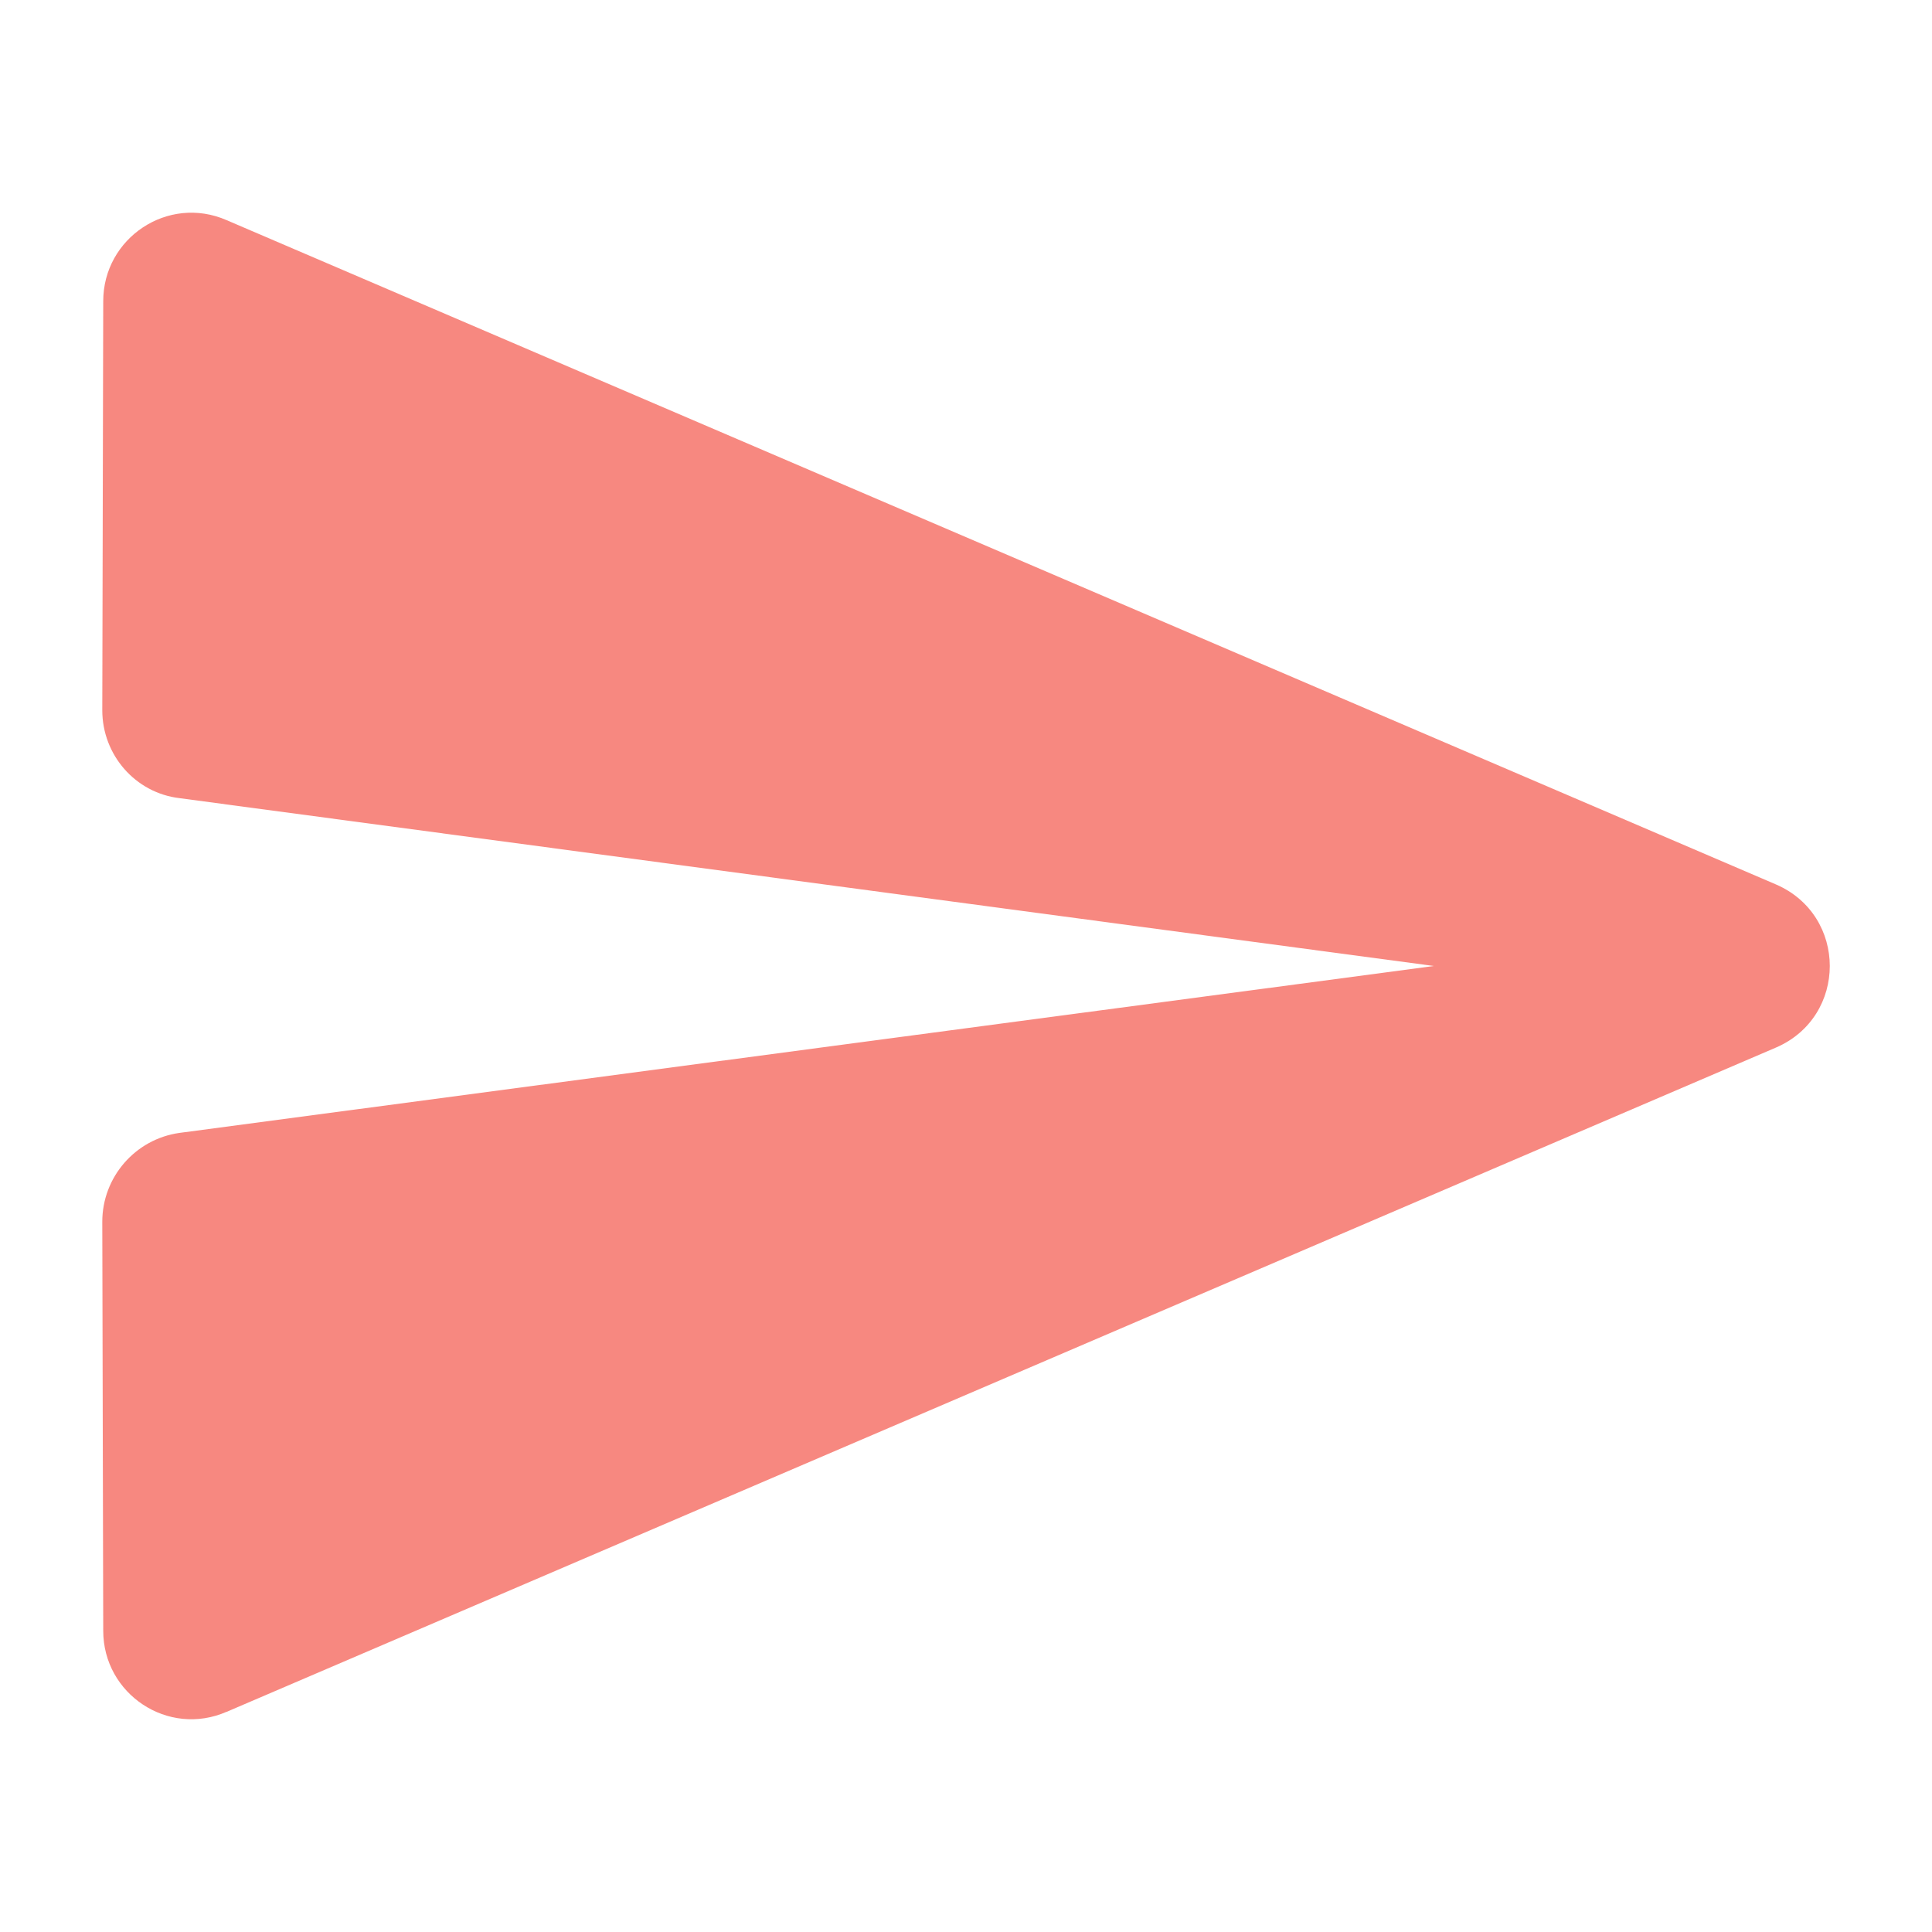
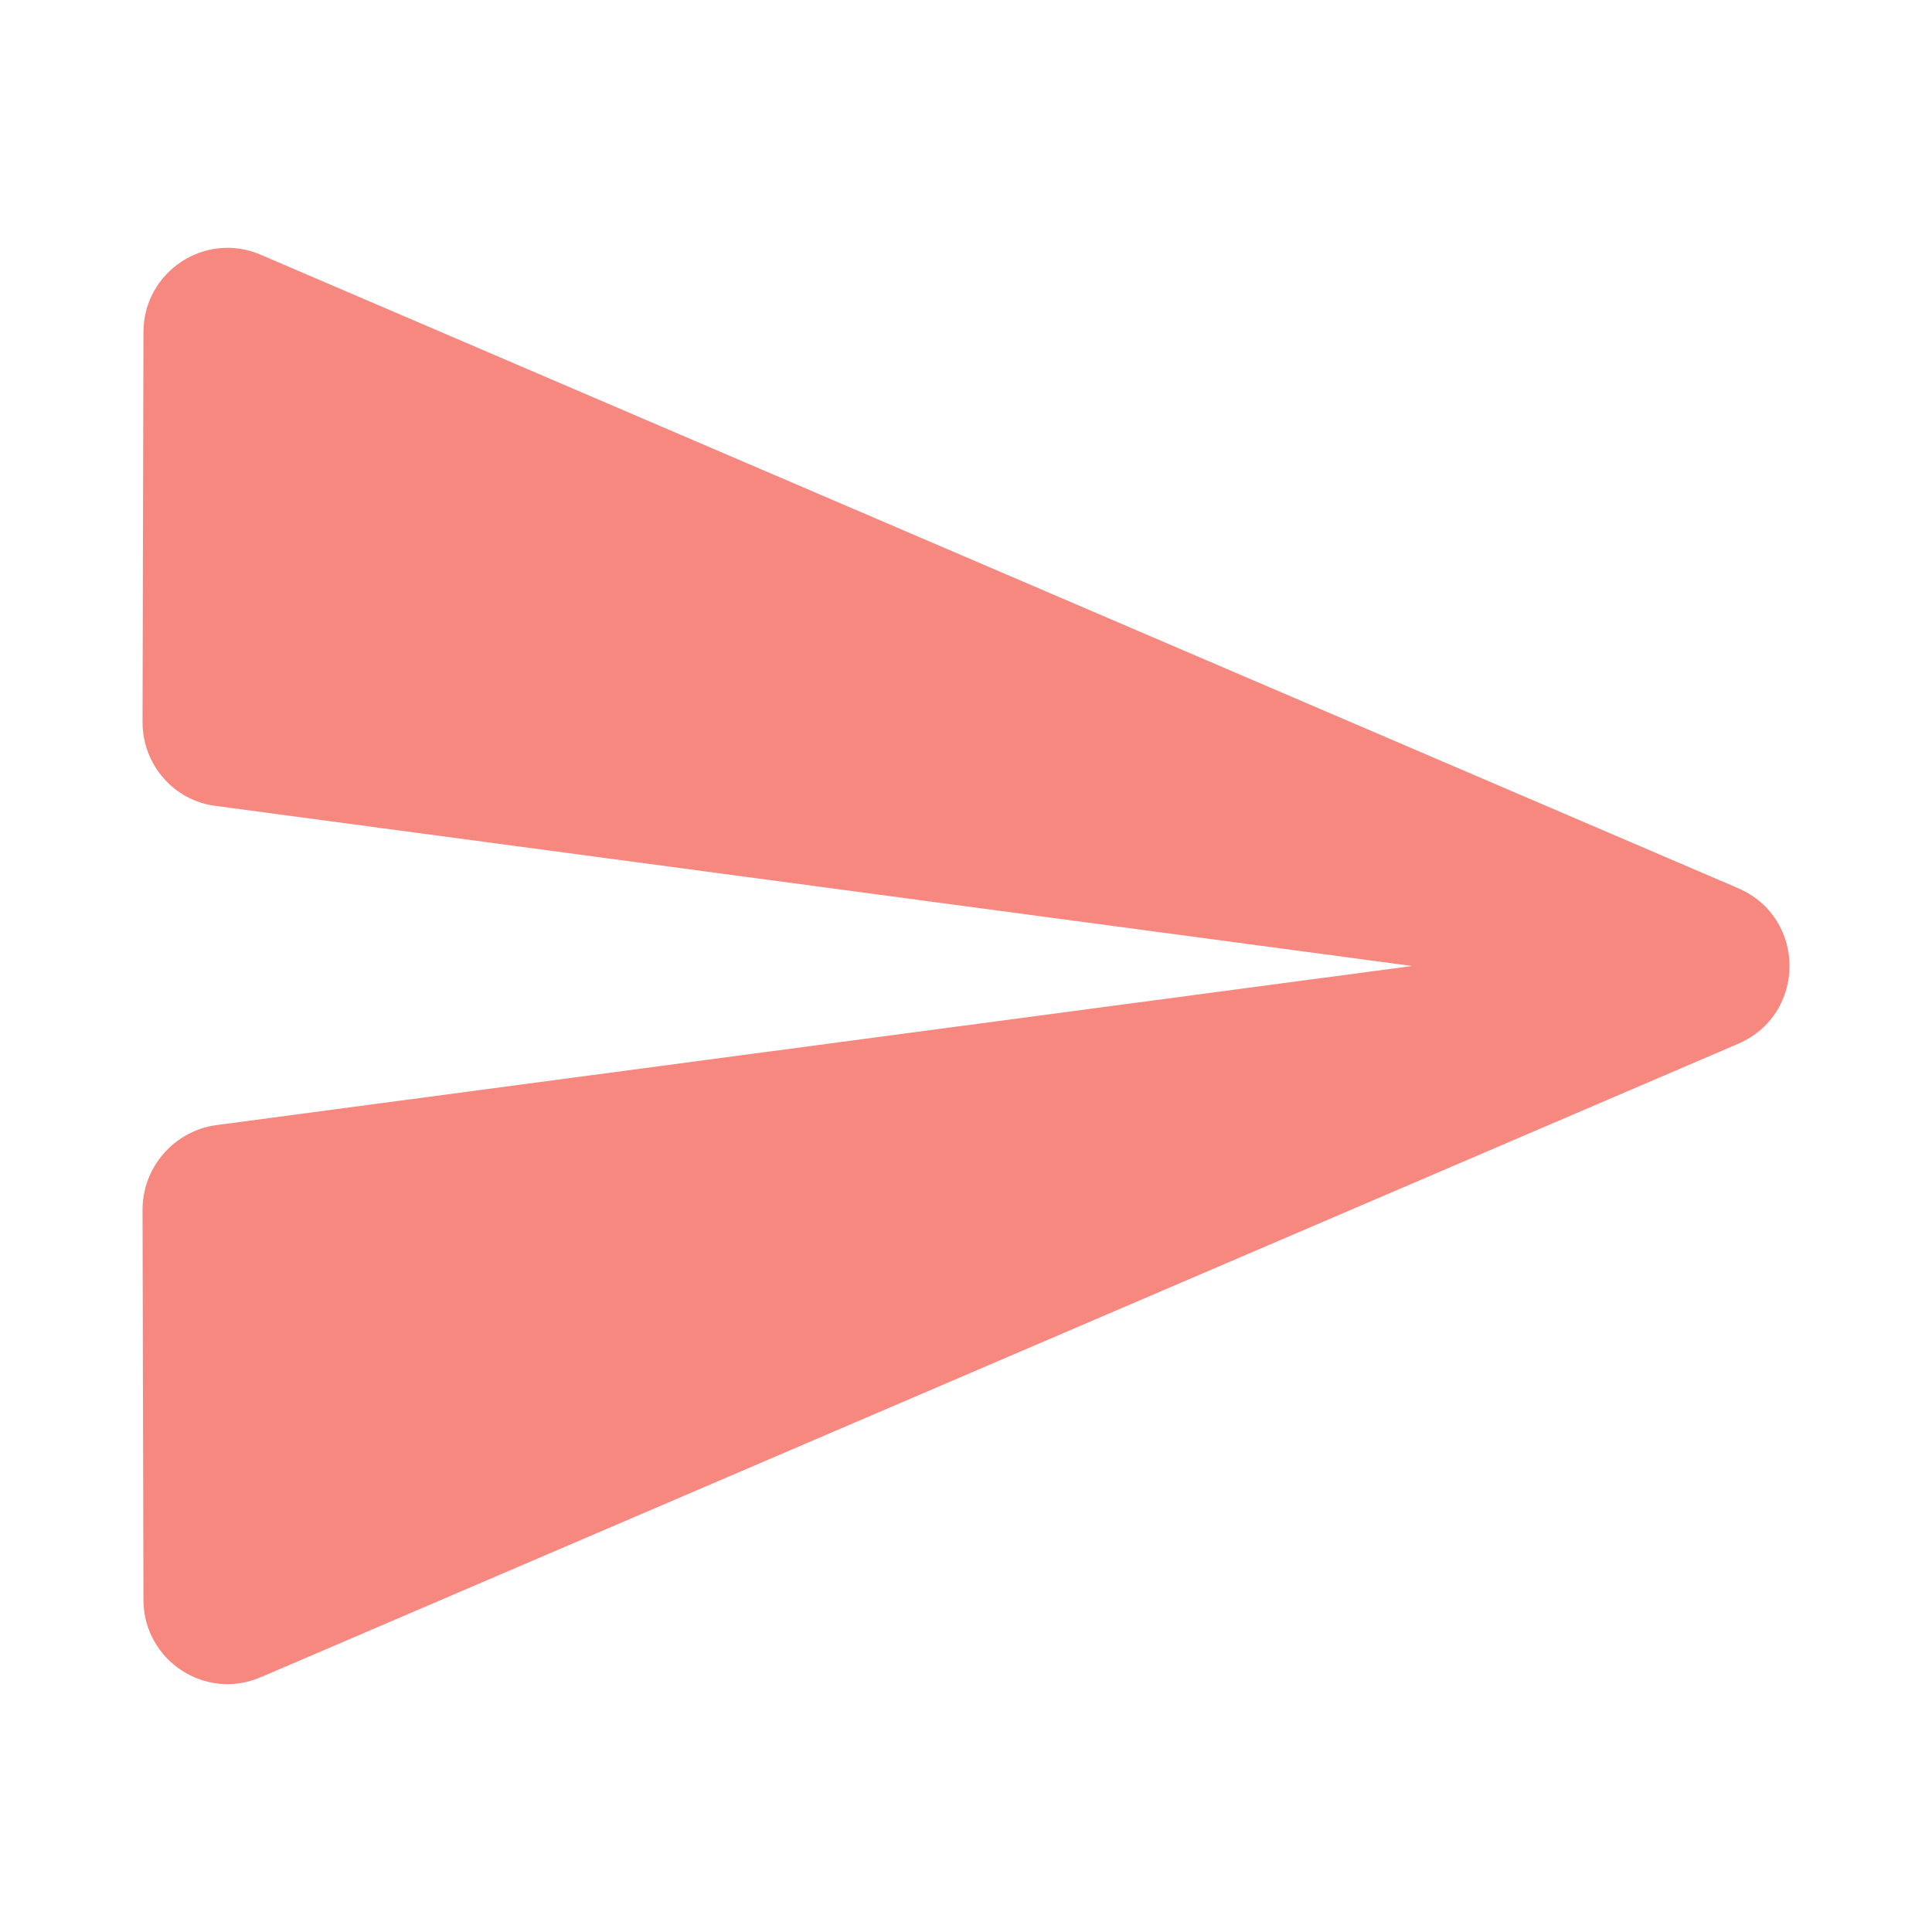
<svg xmlns="http://www.w3.org/2000/svg" width="36pt" height="36pt" viewBox="0 0 36 36" version="1.1" id="svg897">
  <defs id="defs901" />
-   <g id="surface1" transform="matrix(1.10278,0,0,1.10278,-1.850095,-1.850045)" style="stroke-width:0.907">
-     <path style="fill:#f34235;fill-opacity:0.627;fill-rule:nonzero;stroke:none;stroke-width:0.862" d="M 5.508,30.602 31.684,19.379 c 1.215,-0.523 1.215,-2.234 0,-2.758 L 5.508,5.398 C 4.516,4.965 3.422,5.699 3.422,6.766 L 3.406,13.68 c 0,0.75 0.555,1.395 1.305,1.484 L 25.906,18 4.711,20.82 c -0.75,0.105 -1.305,0.75 -1.305,1.5 l 0.016,6.914 c 0,1.066 1.094,1.801 2.086,1.367 z m 0,0" id="path894" />
+   <g id="surface1" transform="matrix(1.05139,0,0,1.05139,-0.9250476,-0.9250225)" style="stroke-width:0.951">
+     <path style="fill:#f34235;fill-opacity:0.627;fill-rule:nonzero;stroke:none;stroke-width:0.905" d="M 5.508,30.602 31.684,19.379 c 1.215,-0.523 1.215,-2.234 0,-2.758 L 5.508,5.398 C 4.516,4.965 3.422,5.699 3.422,6.766 L 3.406,13.68 c 0,0.75 0.555,1.395 1.305,1.484 L 25.906,18 4.711,20.82 c -0.75,0.105 -1.305,0.75 -1.305,1.5 l 0.016,6.914 c 0,1.066 1.094,1.801 2.086,1.367 z m 0,0" id="path894" />
  </g>
</svg>
